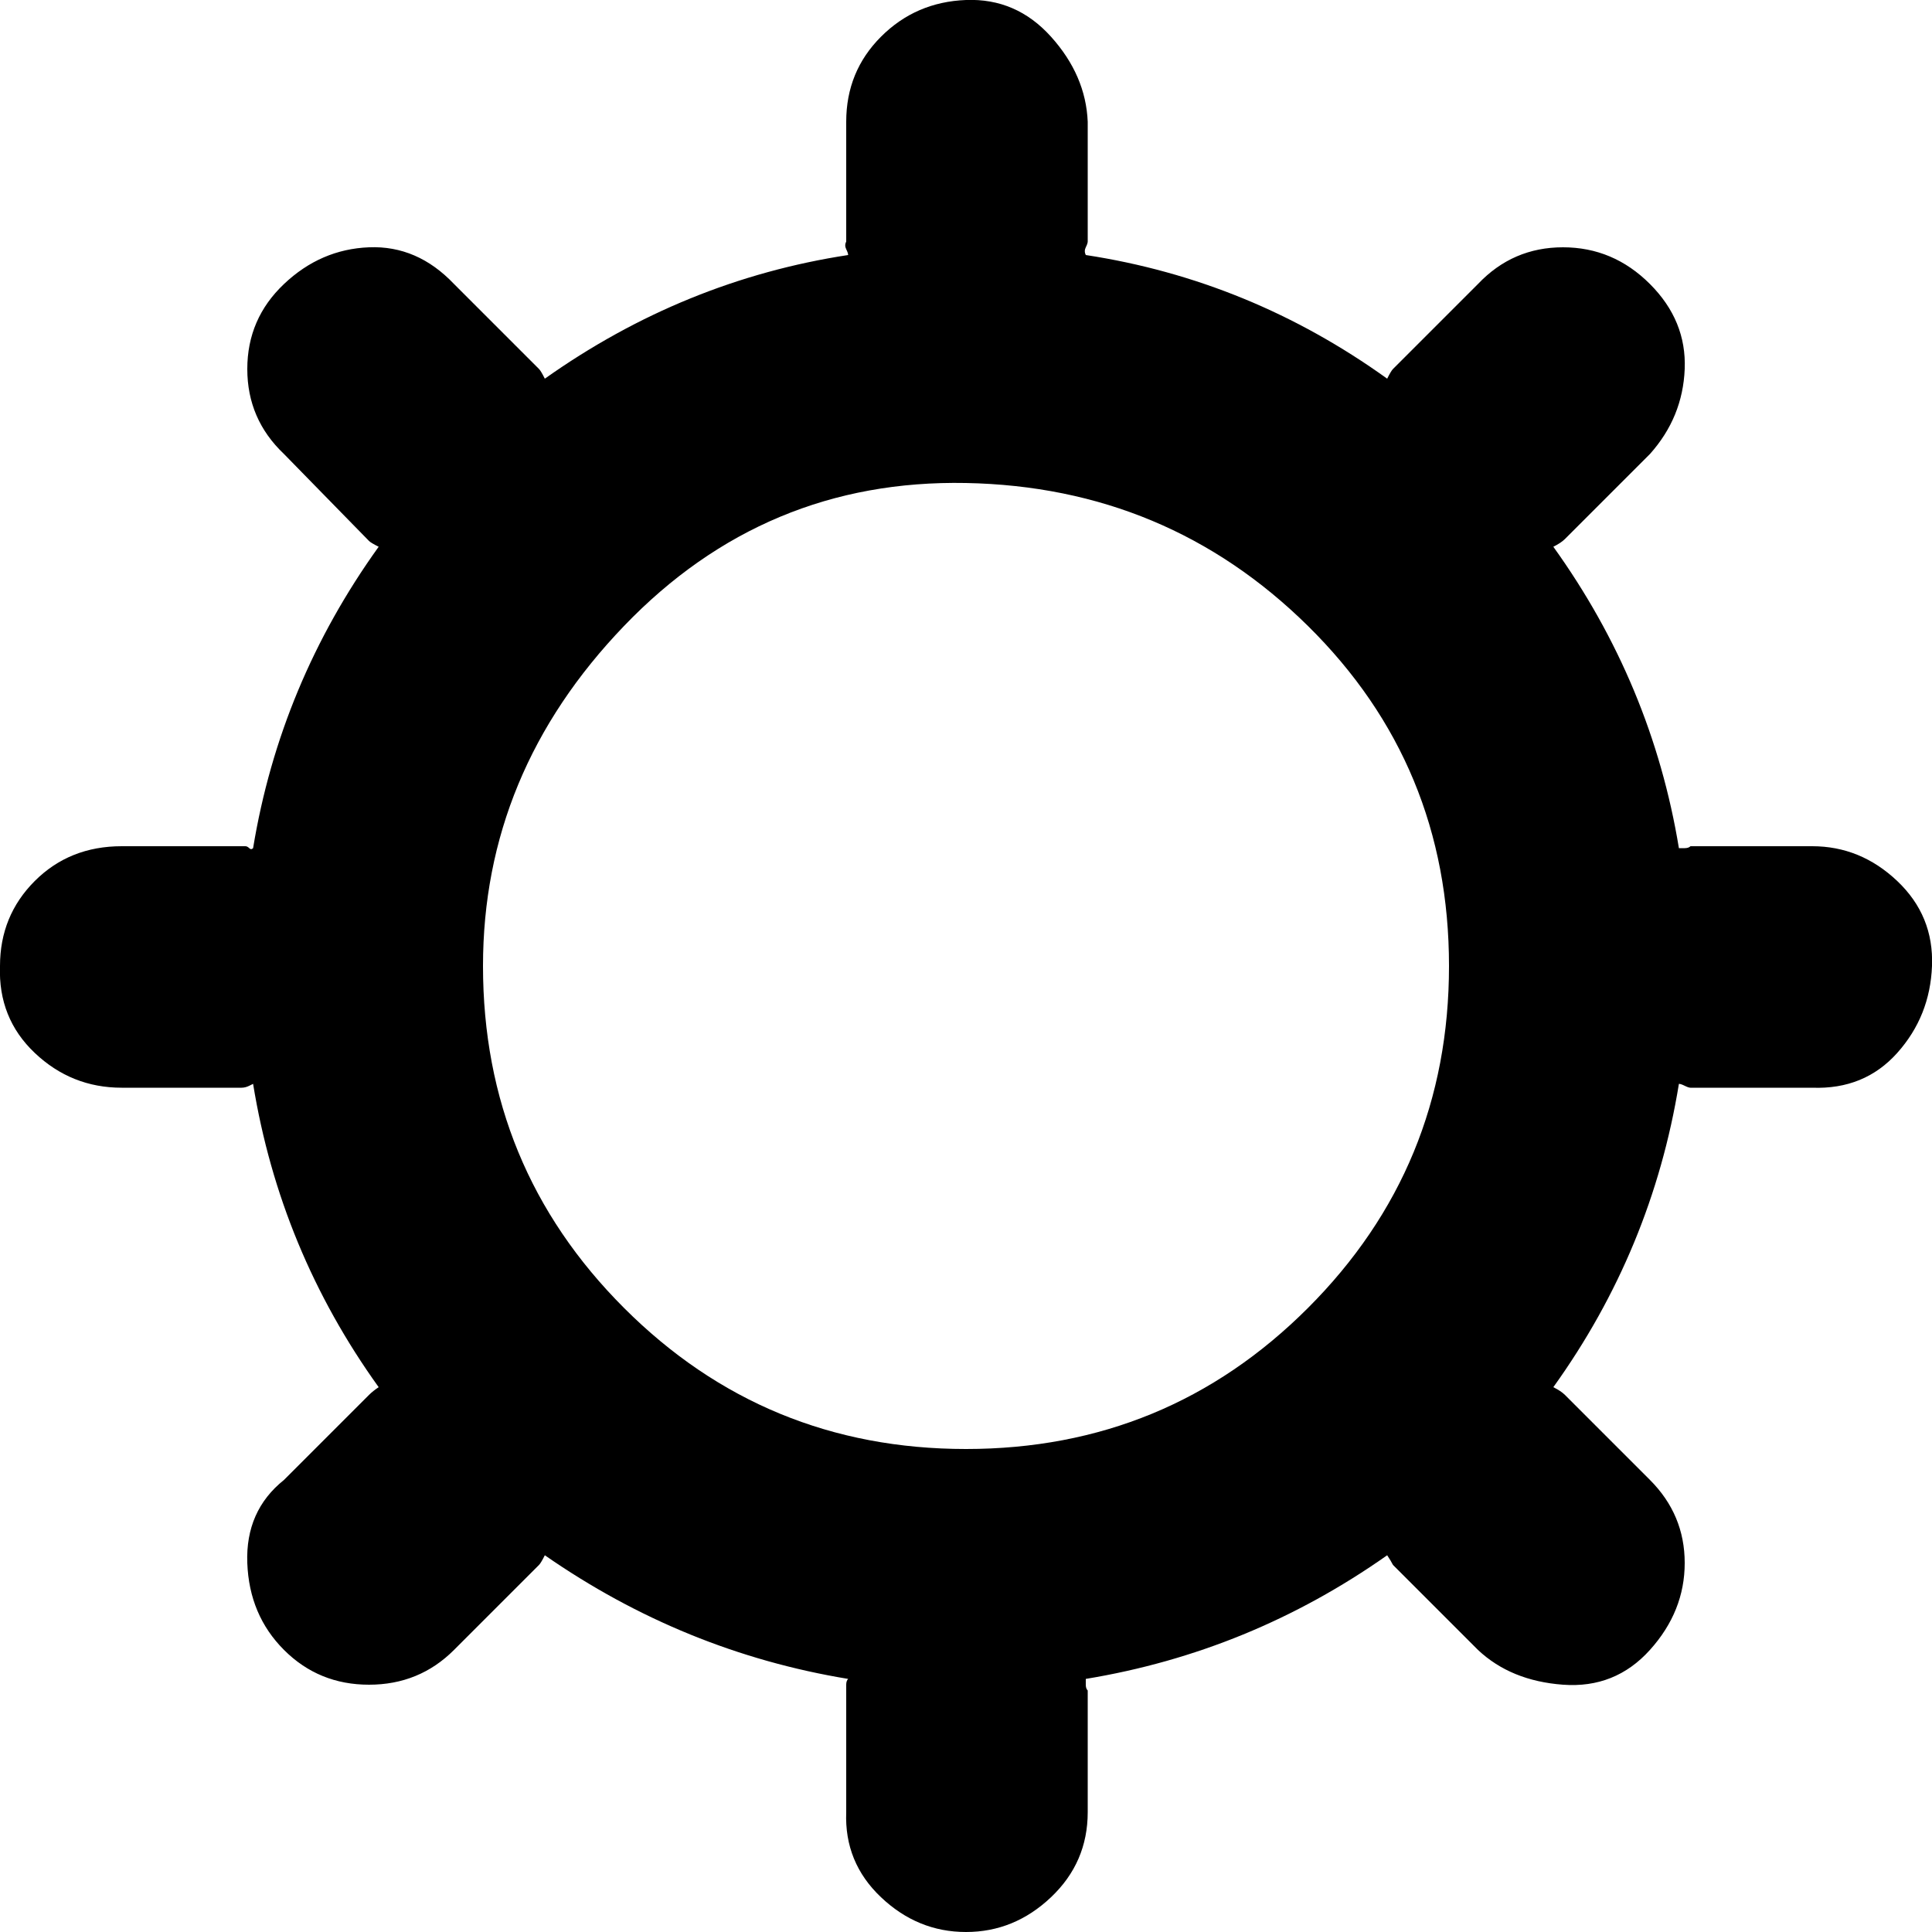
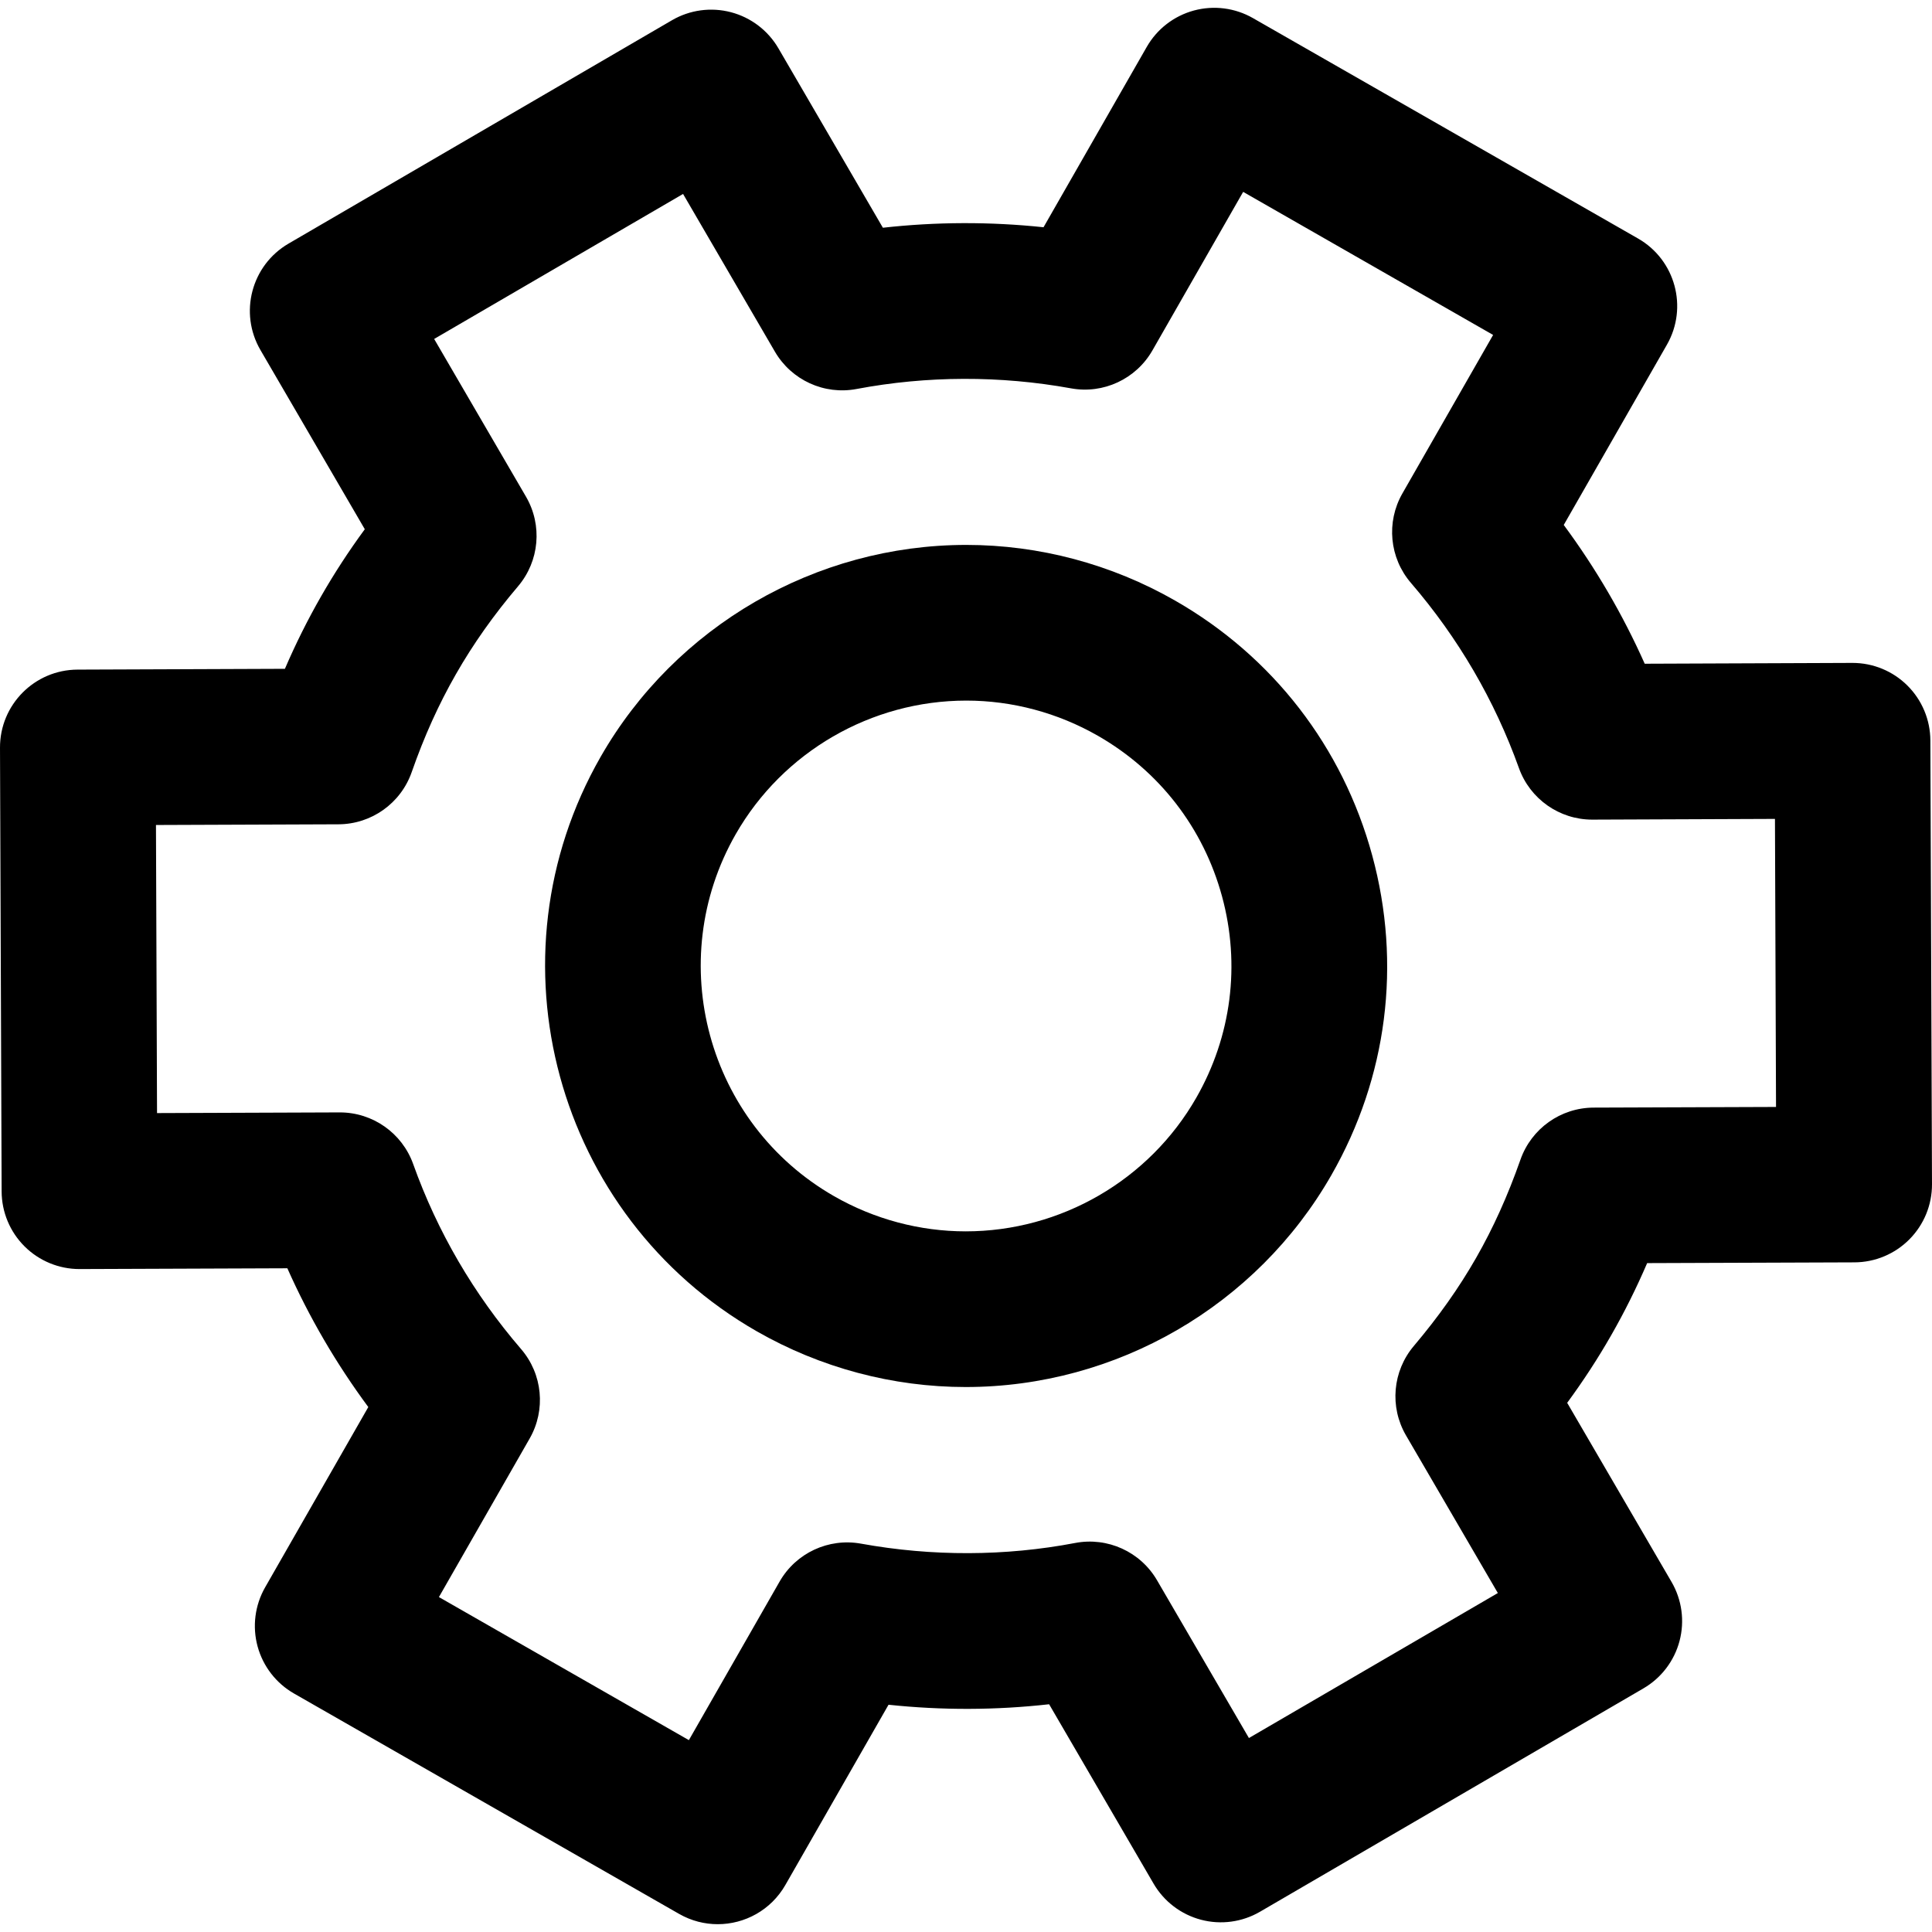
- <svg xmlns="http://www.w3.org/2000/svg" fill="#000000" width="800px" height="800px" viewBox="0 0 32 32" version="1.1">
-   <path d="M0 16q0-0.832 0.576-1.408t1.44-0.576h1.984q0.032 0 0.064 0t0.064 0.032 0.064 0q0.448-2.72 2.080-4.992-0.128-0.064-0.16-0.096l-1.408-1.44q-0.608-0.576-0.608-1.408t0.608-1.408 1.408-0.608 1.408 0.608l1.408 1.408q0.032 0.032 0.096 0.16 2.304-1.632 5.024-2.048 0-0.032-0.032-0.096t0-0.128v-1.984q0-0.832 0.576-1.408t1.408-0.608 1.408 0.608 0.608 1.408v1.984q0 0.032-0.032 0.096t0 0.128q2.72 0.416 4.992 2.048 0.064-0.128 0.096-0.16l1.408-1.408q0.576-0.608 1.408-0.608t1.44 0.608 0.576 1.408-0.576 1.408l-1.408 1.408q-0.064 0.064-0.192 0.128 1.632 2.272 2.080 4.992 0.032 0 0.096 0t0.096-0.032h2.016q0.8 0 1.408 0.576t0.576 1.408-0.576 1.44-1.408 0.576h-2.016q-0.032 0-0.096-0.032t-0.096-0.032q-0.448 2.752-2.080 5.024 0.128 0.064 0.192 0.128l1.408 1.408q0.576 0.576 0.576 1.376t-0.576 1.44-1.44 0.576-1.408-0.576l-1.408-1.408q-0.032-0.064-0.096-0.16-2.272 1.6-4.992 2.048 0 0.032 0 0.096t0.032 0.096v2.016q0 0.832-0.608 1.408t-1.408 0.576-1.408-0.576-0.576-1.408v-2.016q0-0.032 0-0.096t0.032-0.096q-2.72-0.448-5.024-2.048-0.064 0.128-0.096 0.16l-1.408 1.408q-0.576 0.576-1.408 0.576t-1.408-0.576-0.608-1.44 0.608-1.376l1.408-1.408q0.064-0.064 0.16-0.128-1.632-2.272-2.080-5.024 0 0-0.064 0.032t-0.128 0.032h-1.984q-0.832 0-1.44-0.576t-0.576-1.44zM8 16q0 3.328 2.336 5.664t5.664 2.336 5.664-2.336 2.336-5.664-2.336-5.632-5.664-2.368-5.664 2.368-2.336 5.632z" />
+ <svg xmlns="http://www.w3.org/2000/svg" fill="#000000" version="1.1" id="Capa_1" width="800px" height="800px" viewBox="0 0 569.613 569.614" xml:space="preserve">
+   <g>
+     <g>
+       <path d="M371.49,563.638l113.052-65.854c5.26-3.063,9.088-8.094,10.64-13.975c1.555-5.888,0.701-12.148-2.359-17.405    l-30.769-52.807c4.789-6.524,9.083-13.115,12.972-19.918c3.893-6.799,7.405-13.84,10.606-21.275l61.114-0.221    c6.086-0.021,11.915-2.464,16.202-6.781c4.287-4.32,6.687-10.165,6.665-16.255l-0.48-130.833    c-0.024-6.089-2.464-11.919-6.784-16.206c-4.299-4.269-10.113-6.662-16.166-6.662c-0.03,0-0.062,0-0.089,0l-61.182,0.242    c-6.444-14.462-14.428-28.14-23.871-40.913l30.417-53.143c6.294-11.001,2.481-25.025-8.52-31.316L369.403,5.335    c-5.281-3.023-11.545-3.822-17.424-2.231c-5.872,1.598-10.872,5.462-13.892,10.747L307.665,67    c-15.766-1.662-31.653-1.613-47.363,0.144l-30.796-52.892c-3.063-5.263-8.094-9.091-13.975-10.646    c-5.884-1.551-12.148-0.704-17.408,2.359L85.068,71.823c-10.949,6.38-14.657,20.429-8.28,31.38l30.765,52.831    c-4.761,6.484-9.048,13.076-12.953,19.899c-3.904,6.824-7.417,13.855-10.6,21.255l-61.139,0.235    C10.187,197.472-0.046,207.785,0,220.456L0.48,351.29c0.024,6.086,2.463,11.919,6.784,16.206    c4.299,4.269,10.11,6.661,16.166,6.661c0.028,0,0.058,0,0.086,0l61.203-0.229c6.432,14.452,14.413,28.131,23.868,40.915    l-30.413,53.141c-3.023,5.284-3.825,11.548-2.231,17.423c1.597,5.872,5.462,10.872,10.747,13.896l113.535,64.977    c3.596,2.056,7.513,3.032,11.38,3.032c7.962,0,15.701-4.146,19.942-11.552l30.417-53.149c15.799,1.671,31.684,1.619,47.348-0.144    l30.799,52.89c3.066,5.26,8.094,9.088,13.978,10.643C359.967,567.552,366.23,566.705,371.49,563.638z M341.129,465.911    c-4.902-8.418-14.599-12.815-24.137-10.994c-20.588,3.935-42.174,3.999-63.128,0.202c-9.572-1.735-19.184,2.741-24.015,11.181    l-26.748,46.745l-73.694-42.18l26.75-46.741c4.832-8.439,3.819-19.006-2.521-26.371c-13.978-16.239-24.685-34.594-31.818-54.554    c-3.265-9.131-11.918-15.227-21.61-15.227c-0.027,0-0.058,0-0.085,0l-53.825,0.199l-0.315-84.937l53.819-0.205    c9.722-0.04,18.366-6.197,21.576-15.374c3.69-10.557,7.962-20.019,13.06-28.917c5.101-8.914,11.089-17.387,18.311-25.897    c6.294-7.417,7.225-17.993,2.334-26.396l-27.081-46.509l73.385-42.754l27.078,46.497c4.893,8.4,14.544,12.821,24.095,11.004    c20.716-3.911,42.317-3.978,63.189-0.19c9.557,1.753,19.189-2.742,24.019-11.178l26.753-46.744l73.697,42.179l-26.753,46.742    c-4.826,8.437-3.816,19,2.521,26.368c13.956,16.221,24.669,34.587,31.842,54.59c3.271,9.119,11.919,15.202,21.604,15.202    c0.031,0,0.062,0,0.092,0l53.789-0.214l0.315,84.927l-53.783,0.192c-9.712,0.037-18.351,6.182-21.569,15.347    c-3.746,10.654-8.023,20.131-13.082,28.975c-5.064,8.847-11.067,17.338-18.356,25.958c-6.271,7.418-7.194,17.978-2.305,26.368    l27.078,46.472l-73.391,42.749L341.129,465.911z" />
+       <path d="M392.531,346.458c16.472-28.773,20.746-62.24,12.047-94.232s-29.342-58.685-58.115-75.151    c-18.761-10.74-40.05-16.417-61.562-16.417c-44.446,0-85.762,23.944-107.822,62.485c-33.994,59.404-13.327,135.39,46.071,169.386    c18.764,10.737,40.052,16.411,61.564,16.411C329.158,408.943,370.475,385.001,392.531,346.458z M352.696,323.658    c-13.902,24.293-39.955,39.385-67.985,39.385c-13.528,0-26.934-3.58-38.764-10.349c-37.433-21.426-50.456-69.312-29.033-106.751    c13.905-24.291,39.958-39.385,67.987-39.385c13.528,0,26.932,3.58,38.762,10.355c18.136,10.379,31.142,27.197,36.628,47.359    C365.771,284.435,363.075,305.524,352.696,323.658z" />
+     </g>
+   </g>
</svg>
